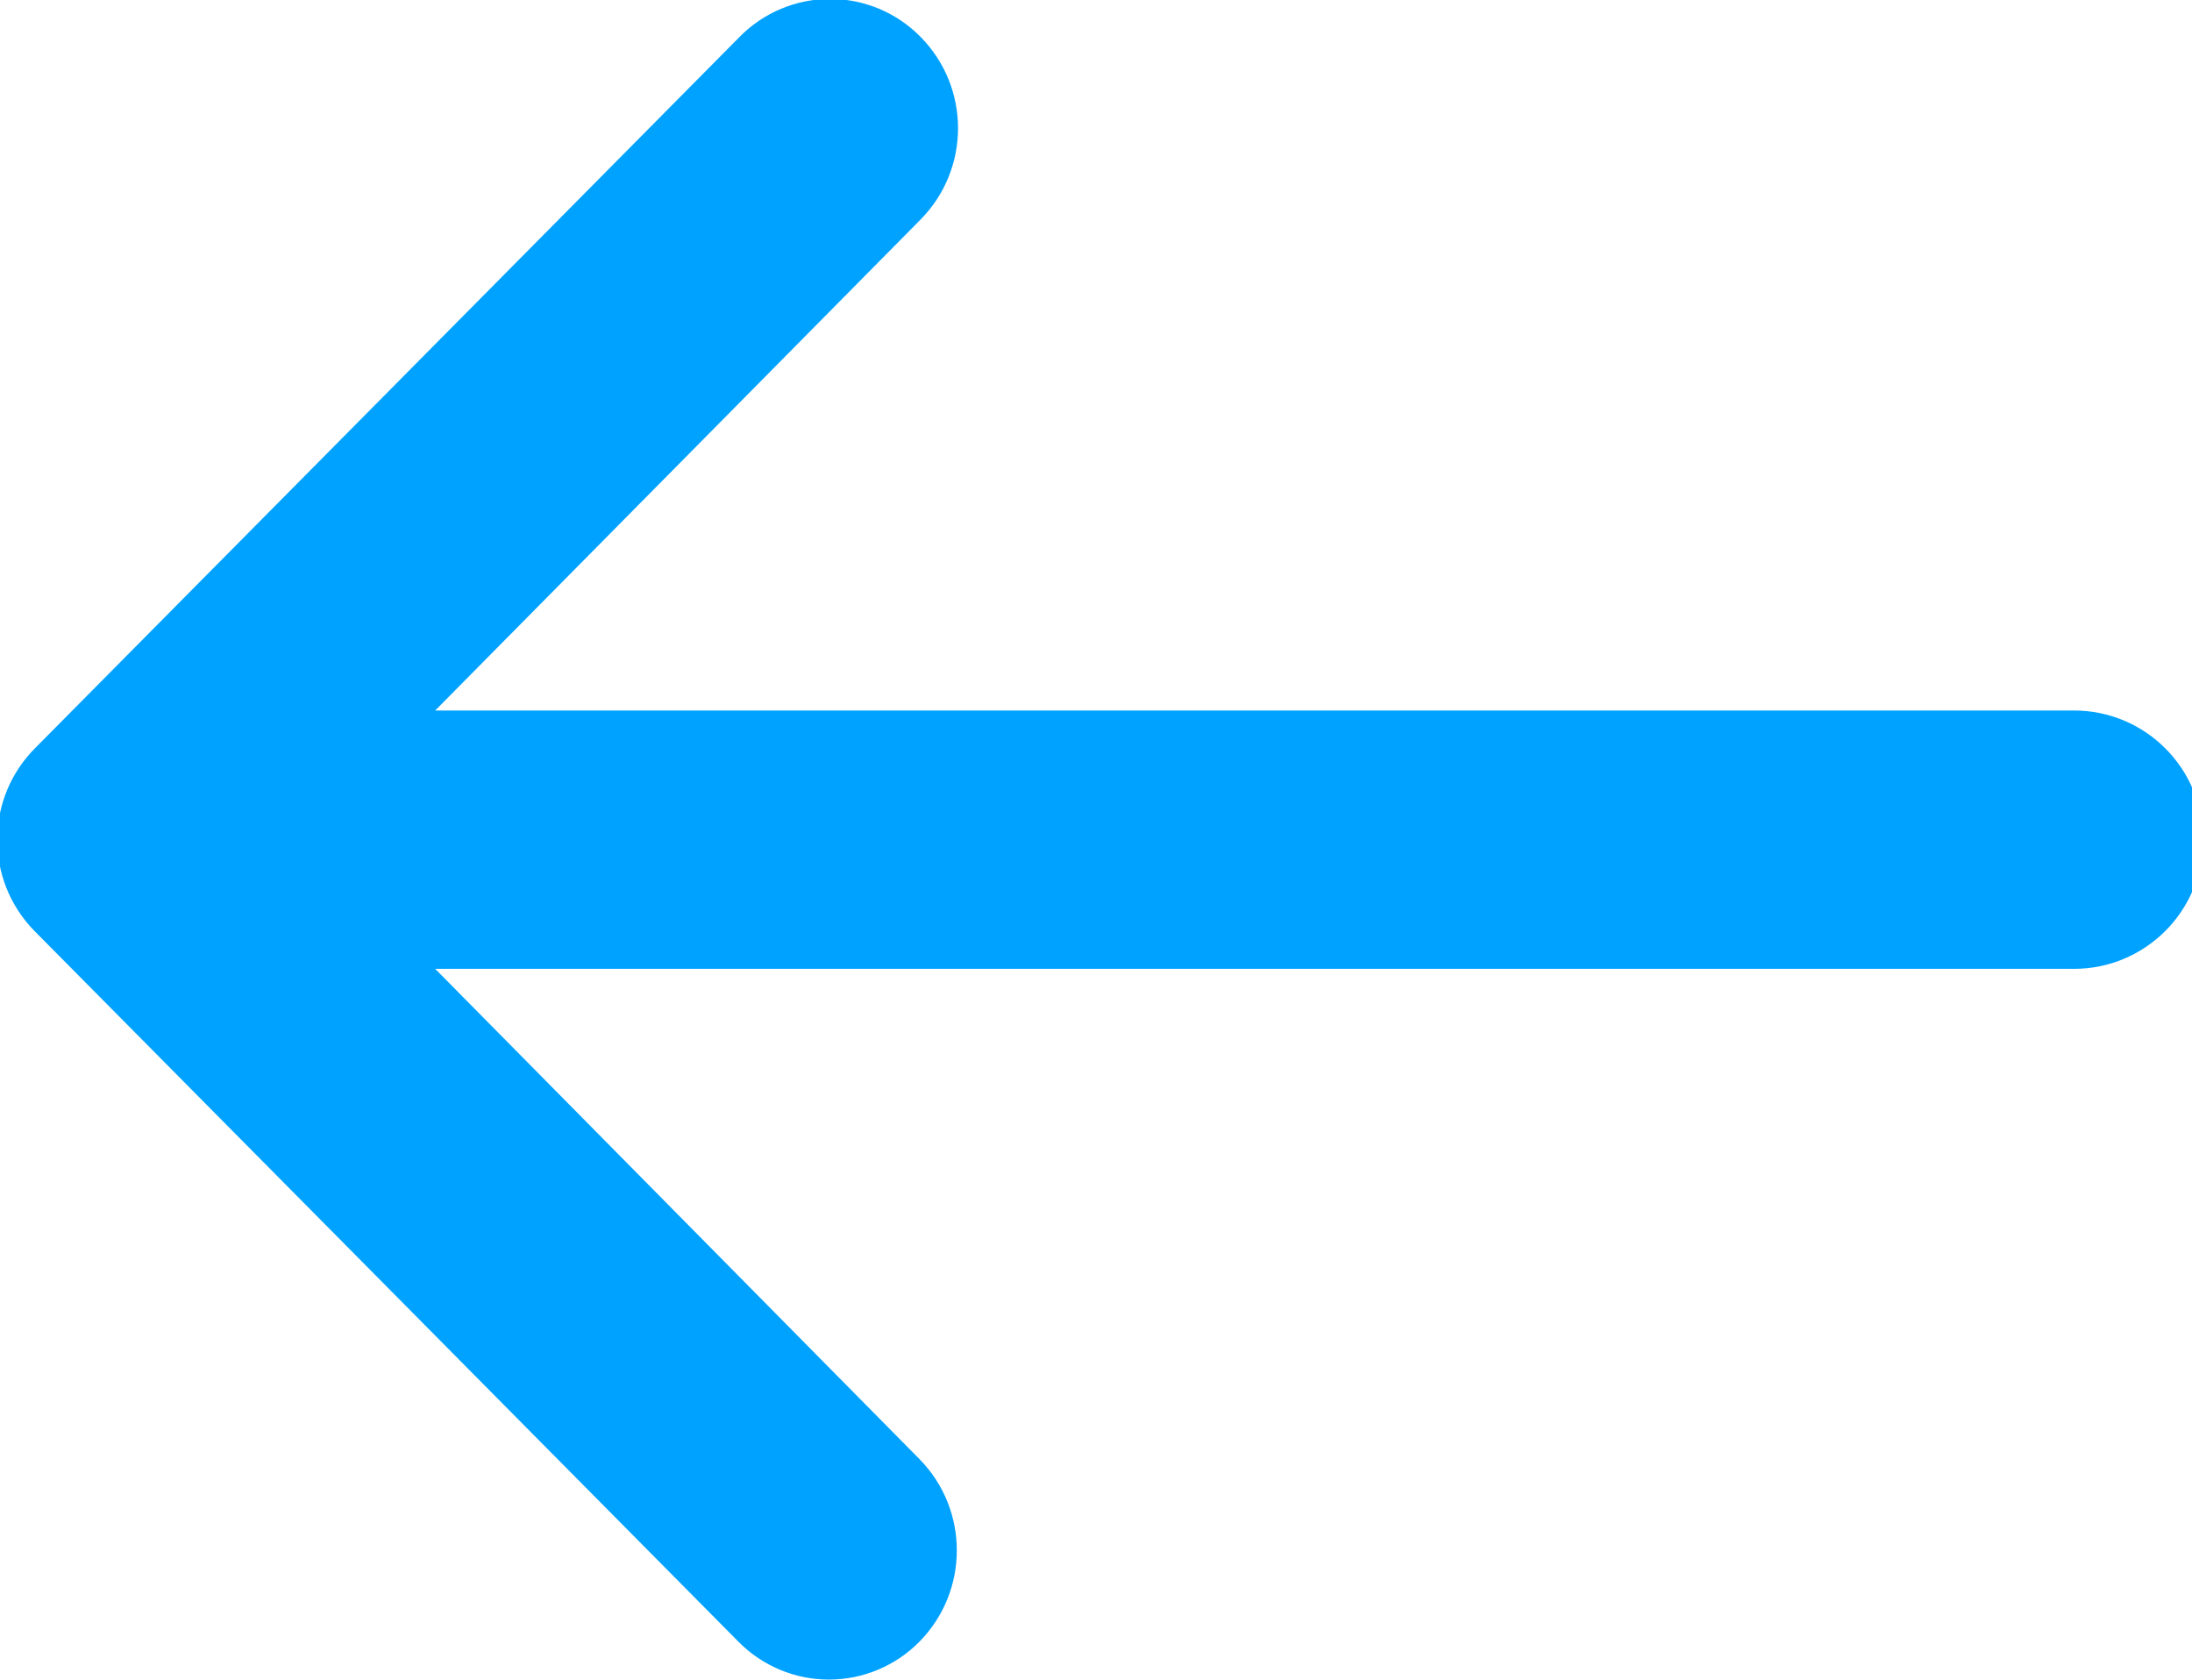
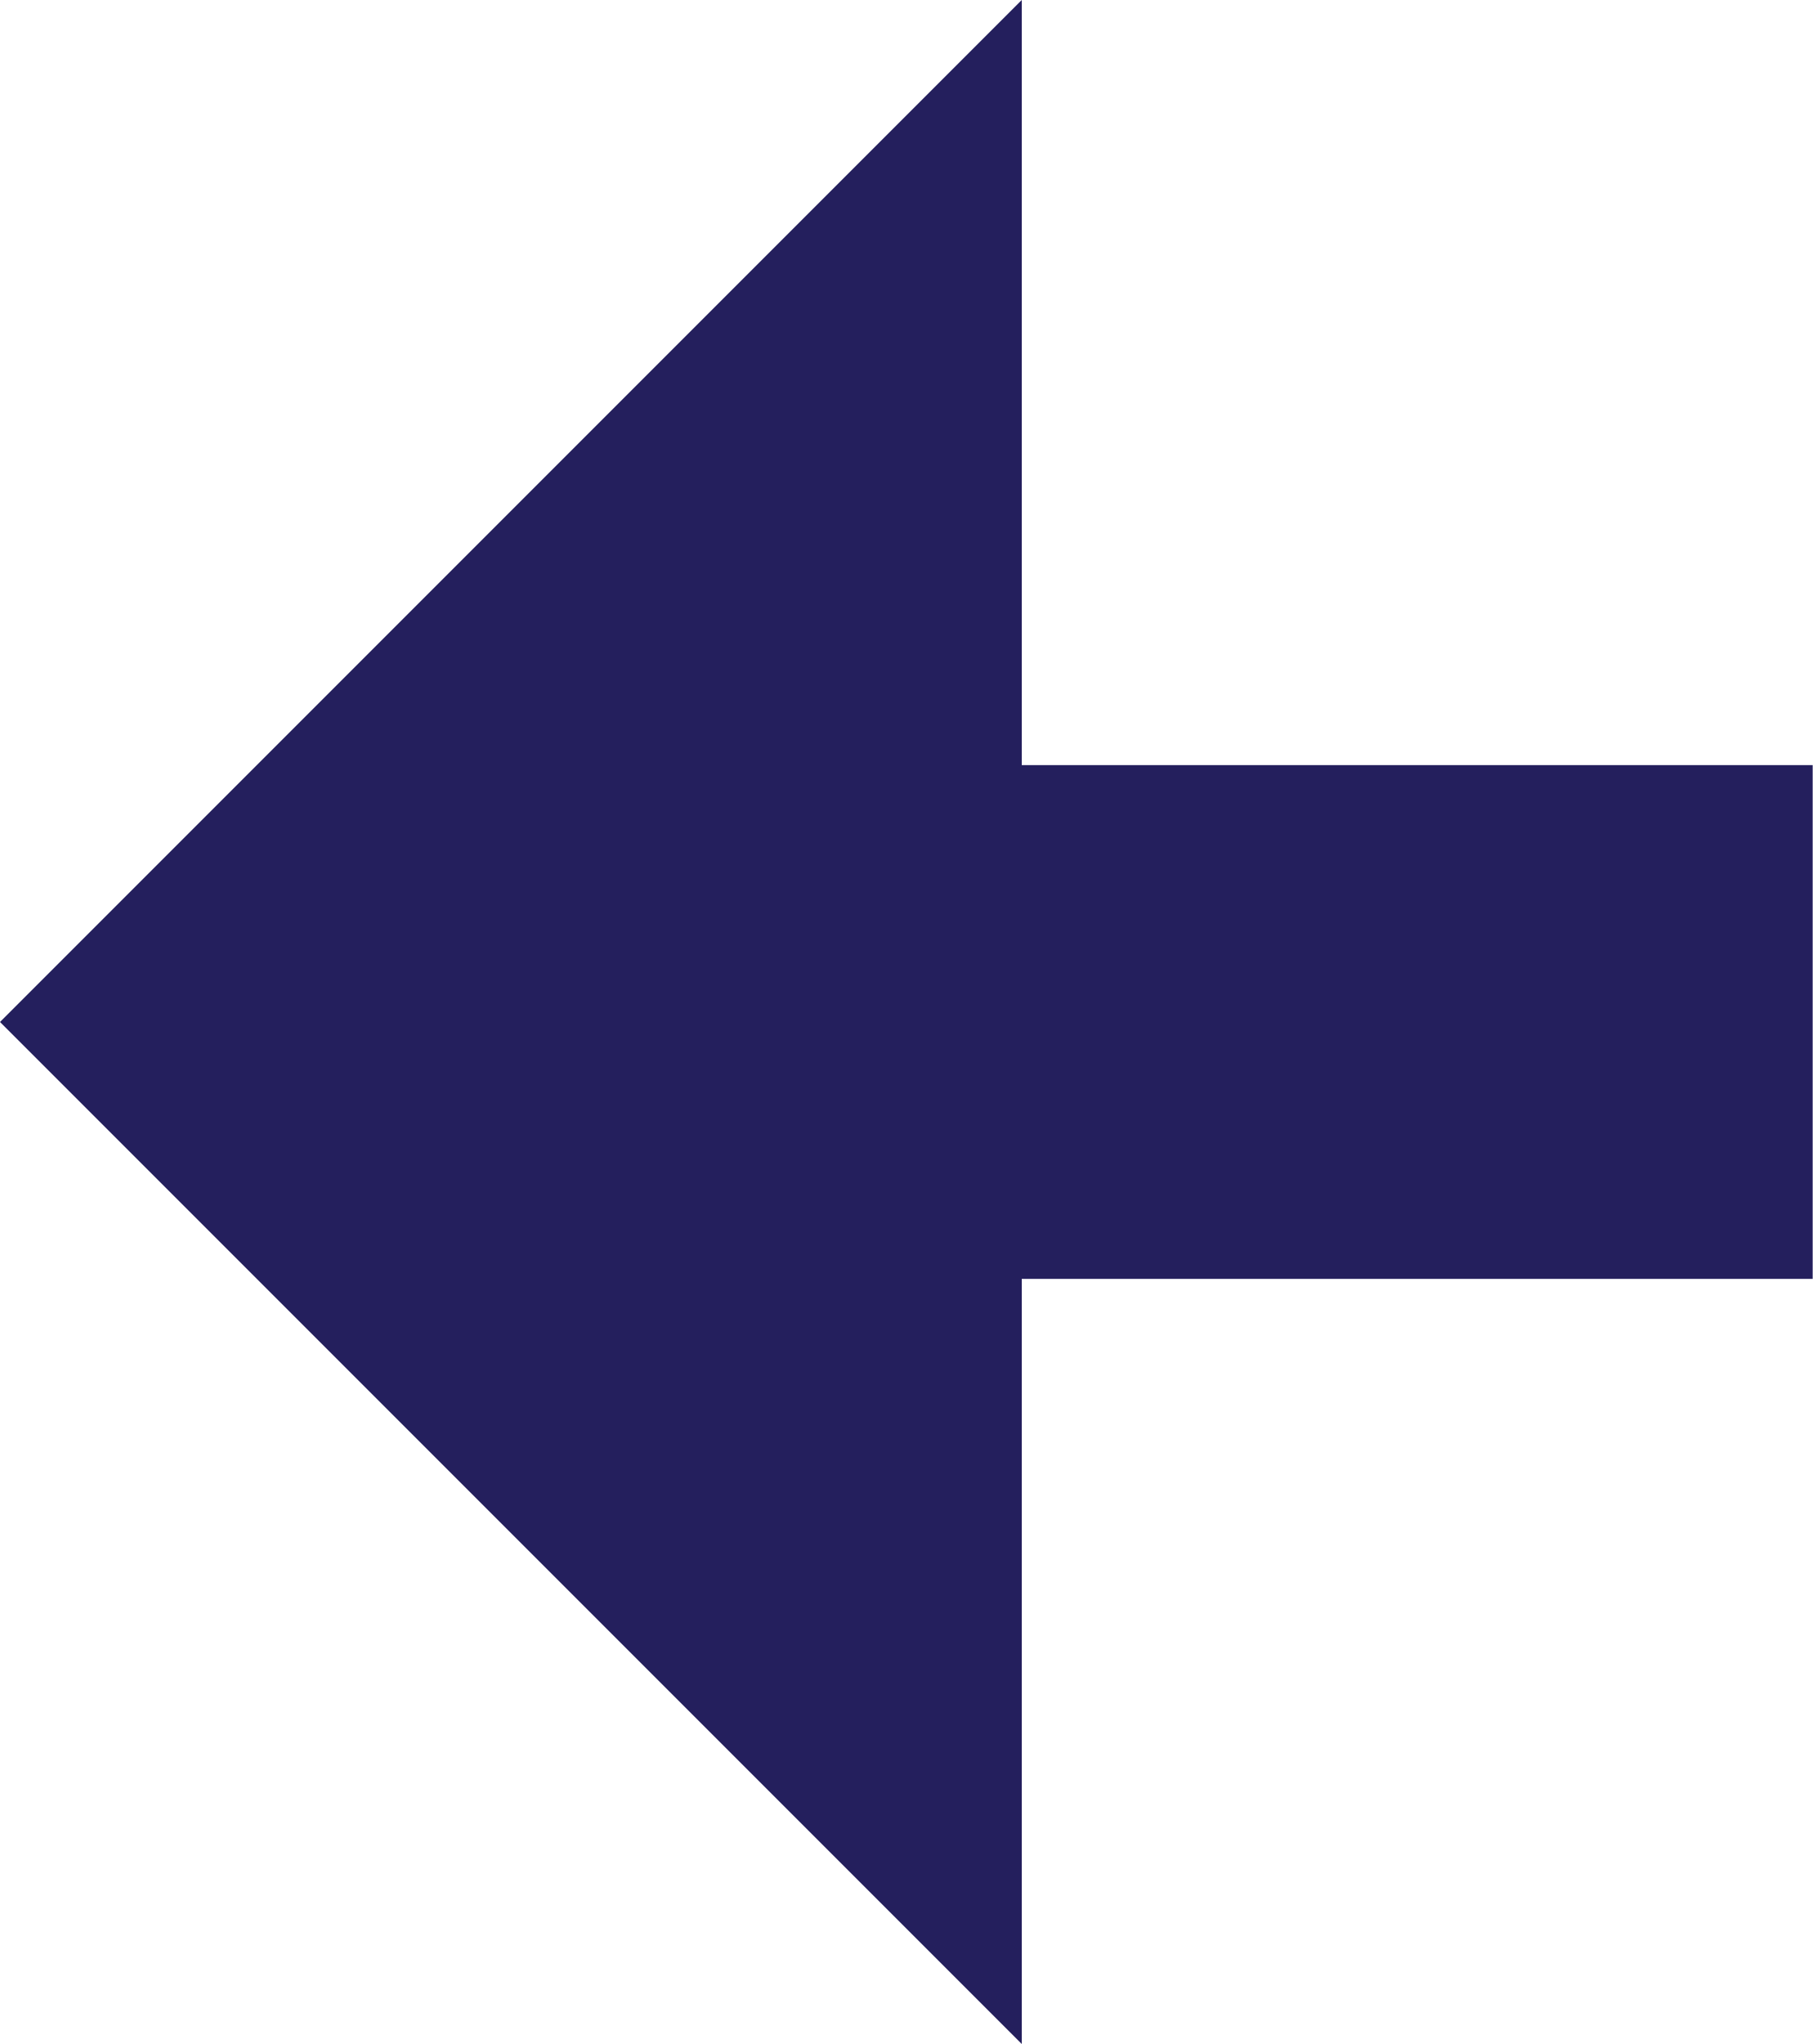
- <svg xmlns="http://www.w3.org/2000/svg" width="16.969" height="13" viewBox="0 0 16.969 13">
+ <svg xmlns="http://www.w3.org/2000/svg" viewBox="0 0 16.02 18.06">
  <defs>
-     <style>
-       .cls-1 {
-         fill: #00a2ff;
-         fill-rule: evenodd;
-       }
-     </style>
+     <style>.cls-1{fill:#241f5d;}</style>
  </defs>
-   <path class="cls-1" d="M784.3,16.209l5.448,5.5a0.983,0.983,0,0,0,1.4,0,1.008,1.008,0,0,0,0-1.415L787.4,16.5h12.686a1,1,0,0,0,0-2H787.4l3.757-3.8a1.007,1.007,0,0,0,0-1.415,0.982,0.982,0,0,0-1.4,0l-5.448,5.5A1.007,1.007,0,0,0,784.3,16.209Z" transform="translate(-784.031 -9)" />
+   <g id="Layer_2" data-name="Layer 2">
+     <g id="Слой_1" data-name="Слой 1">
+       <polygon class="cls-1" points="16.02 6.76 9.03 6.76 9.03 0 0 9.03 9.03 18.06 9.03 11.3 16.02 11.3 16.02 6.76" />
+     </g>
+   </g>
</svg>
